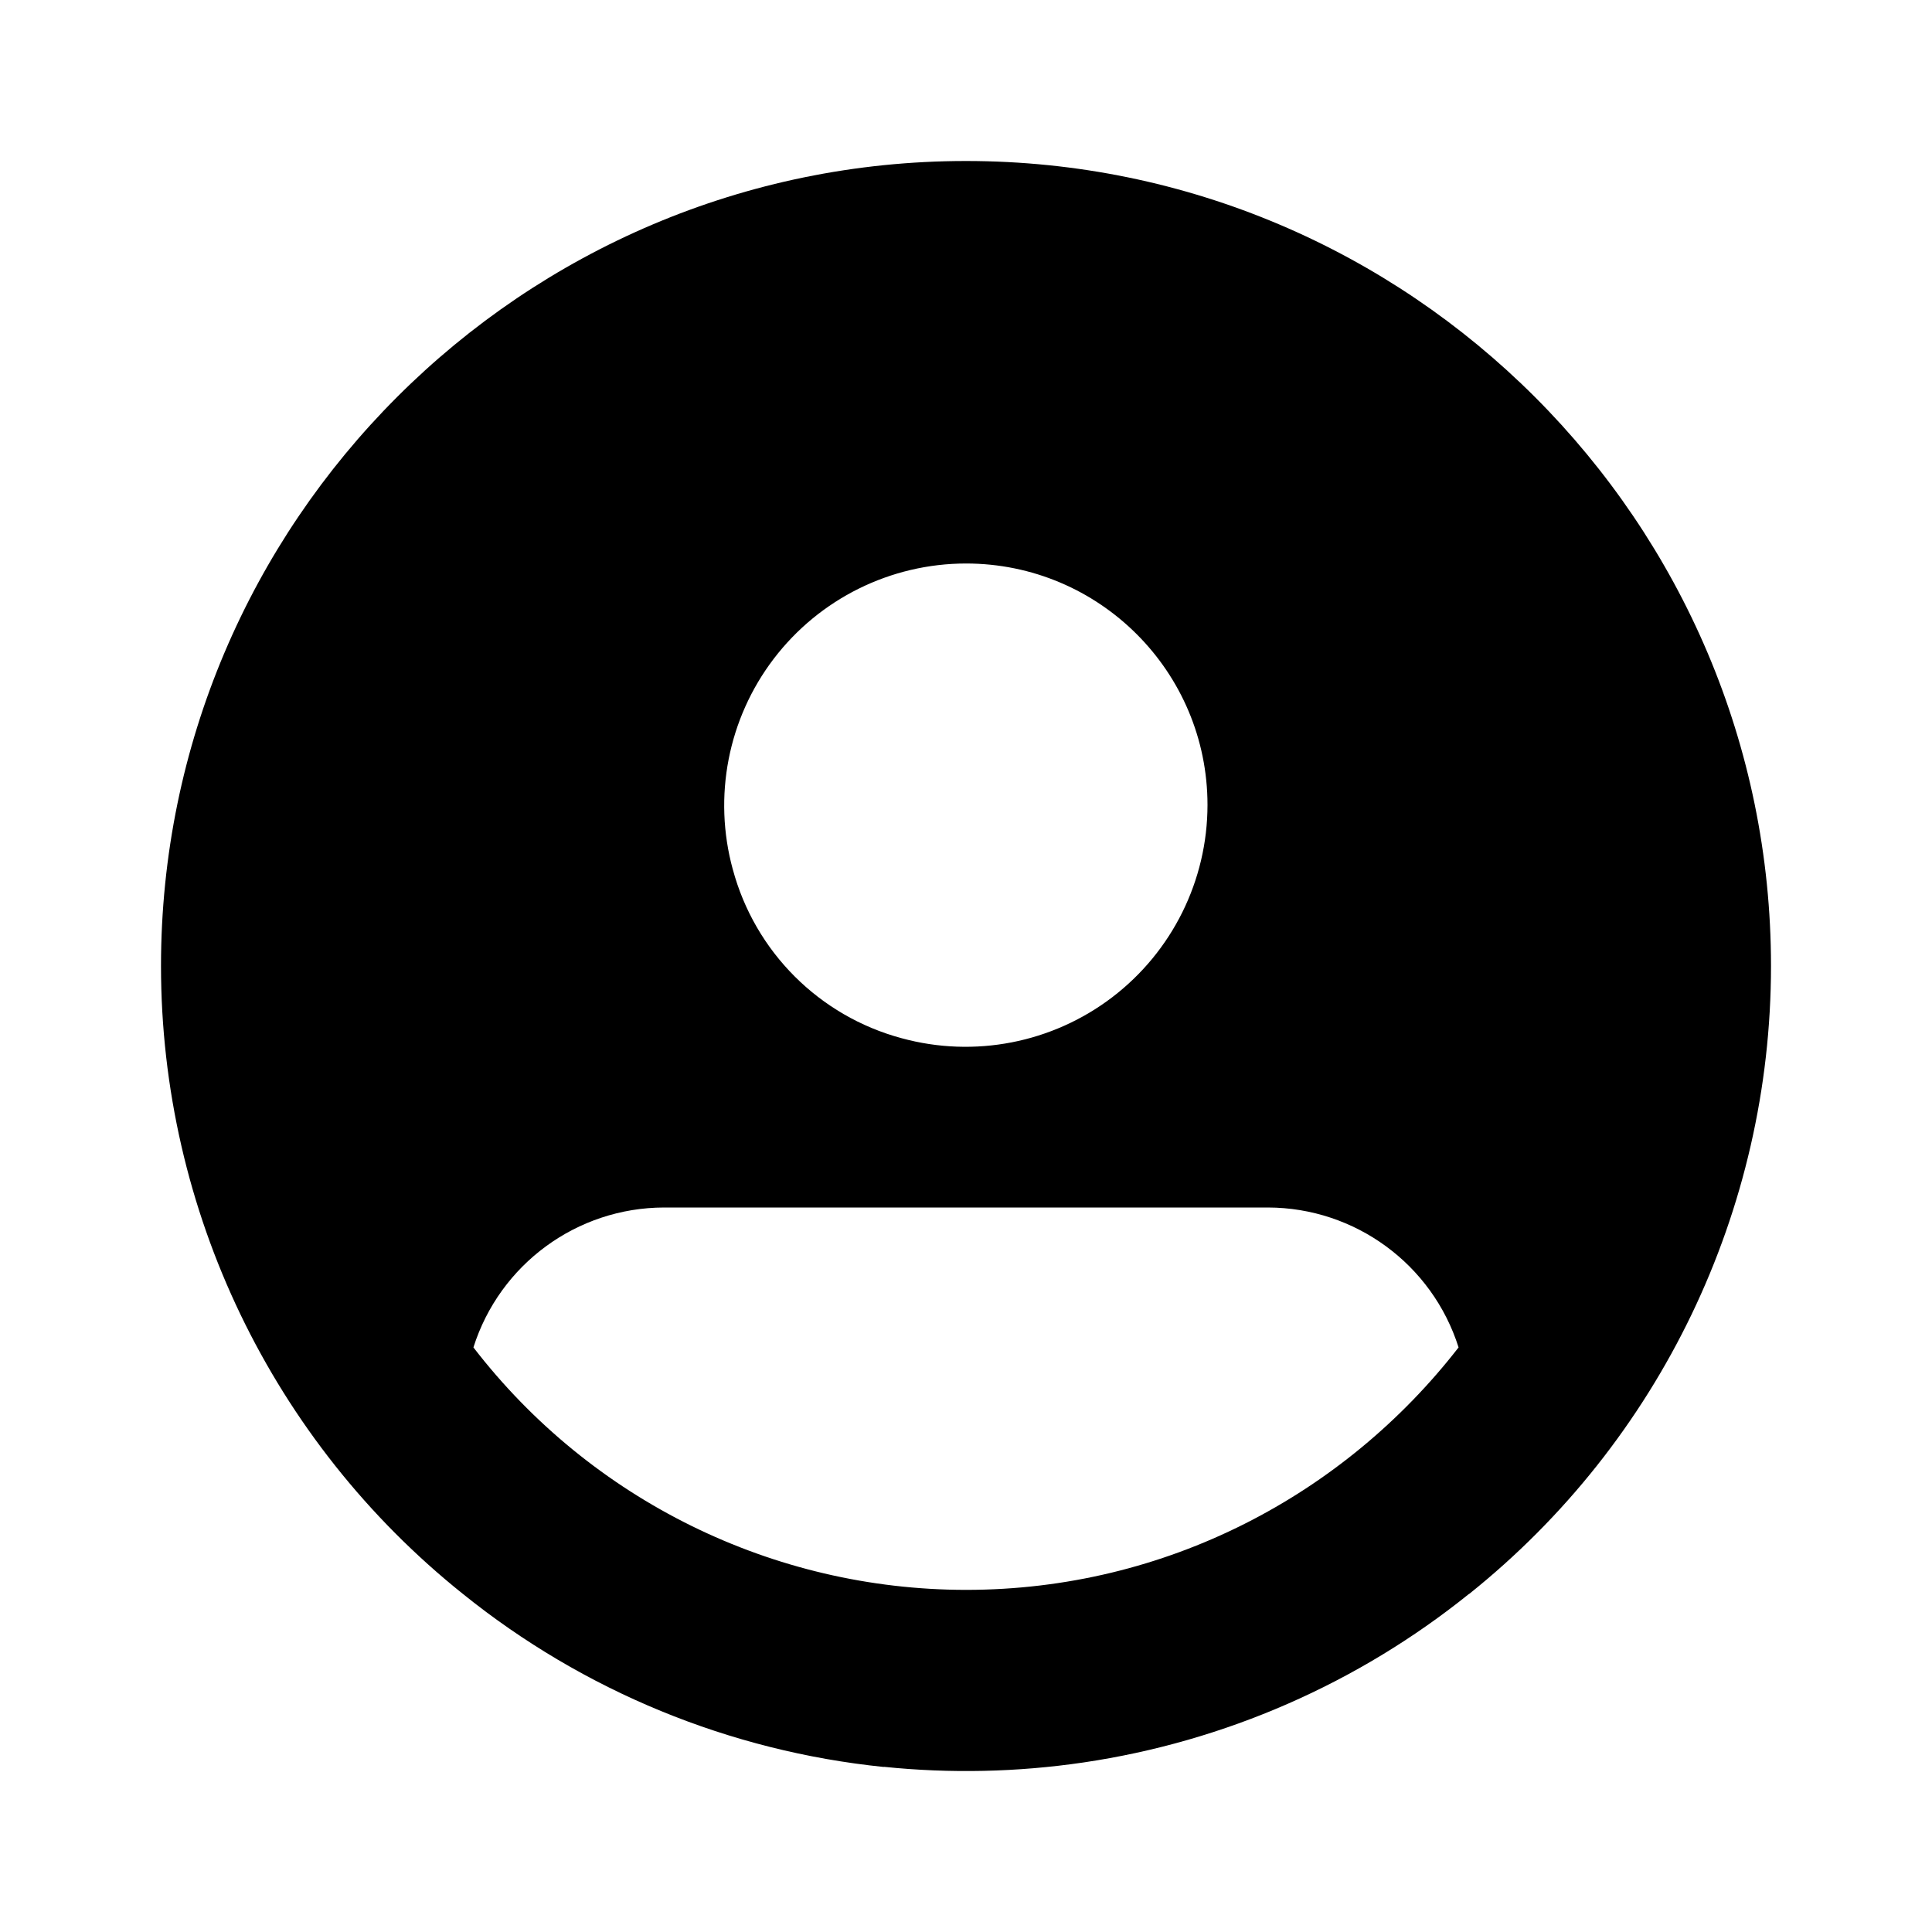
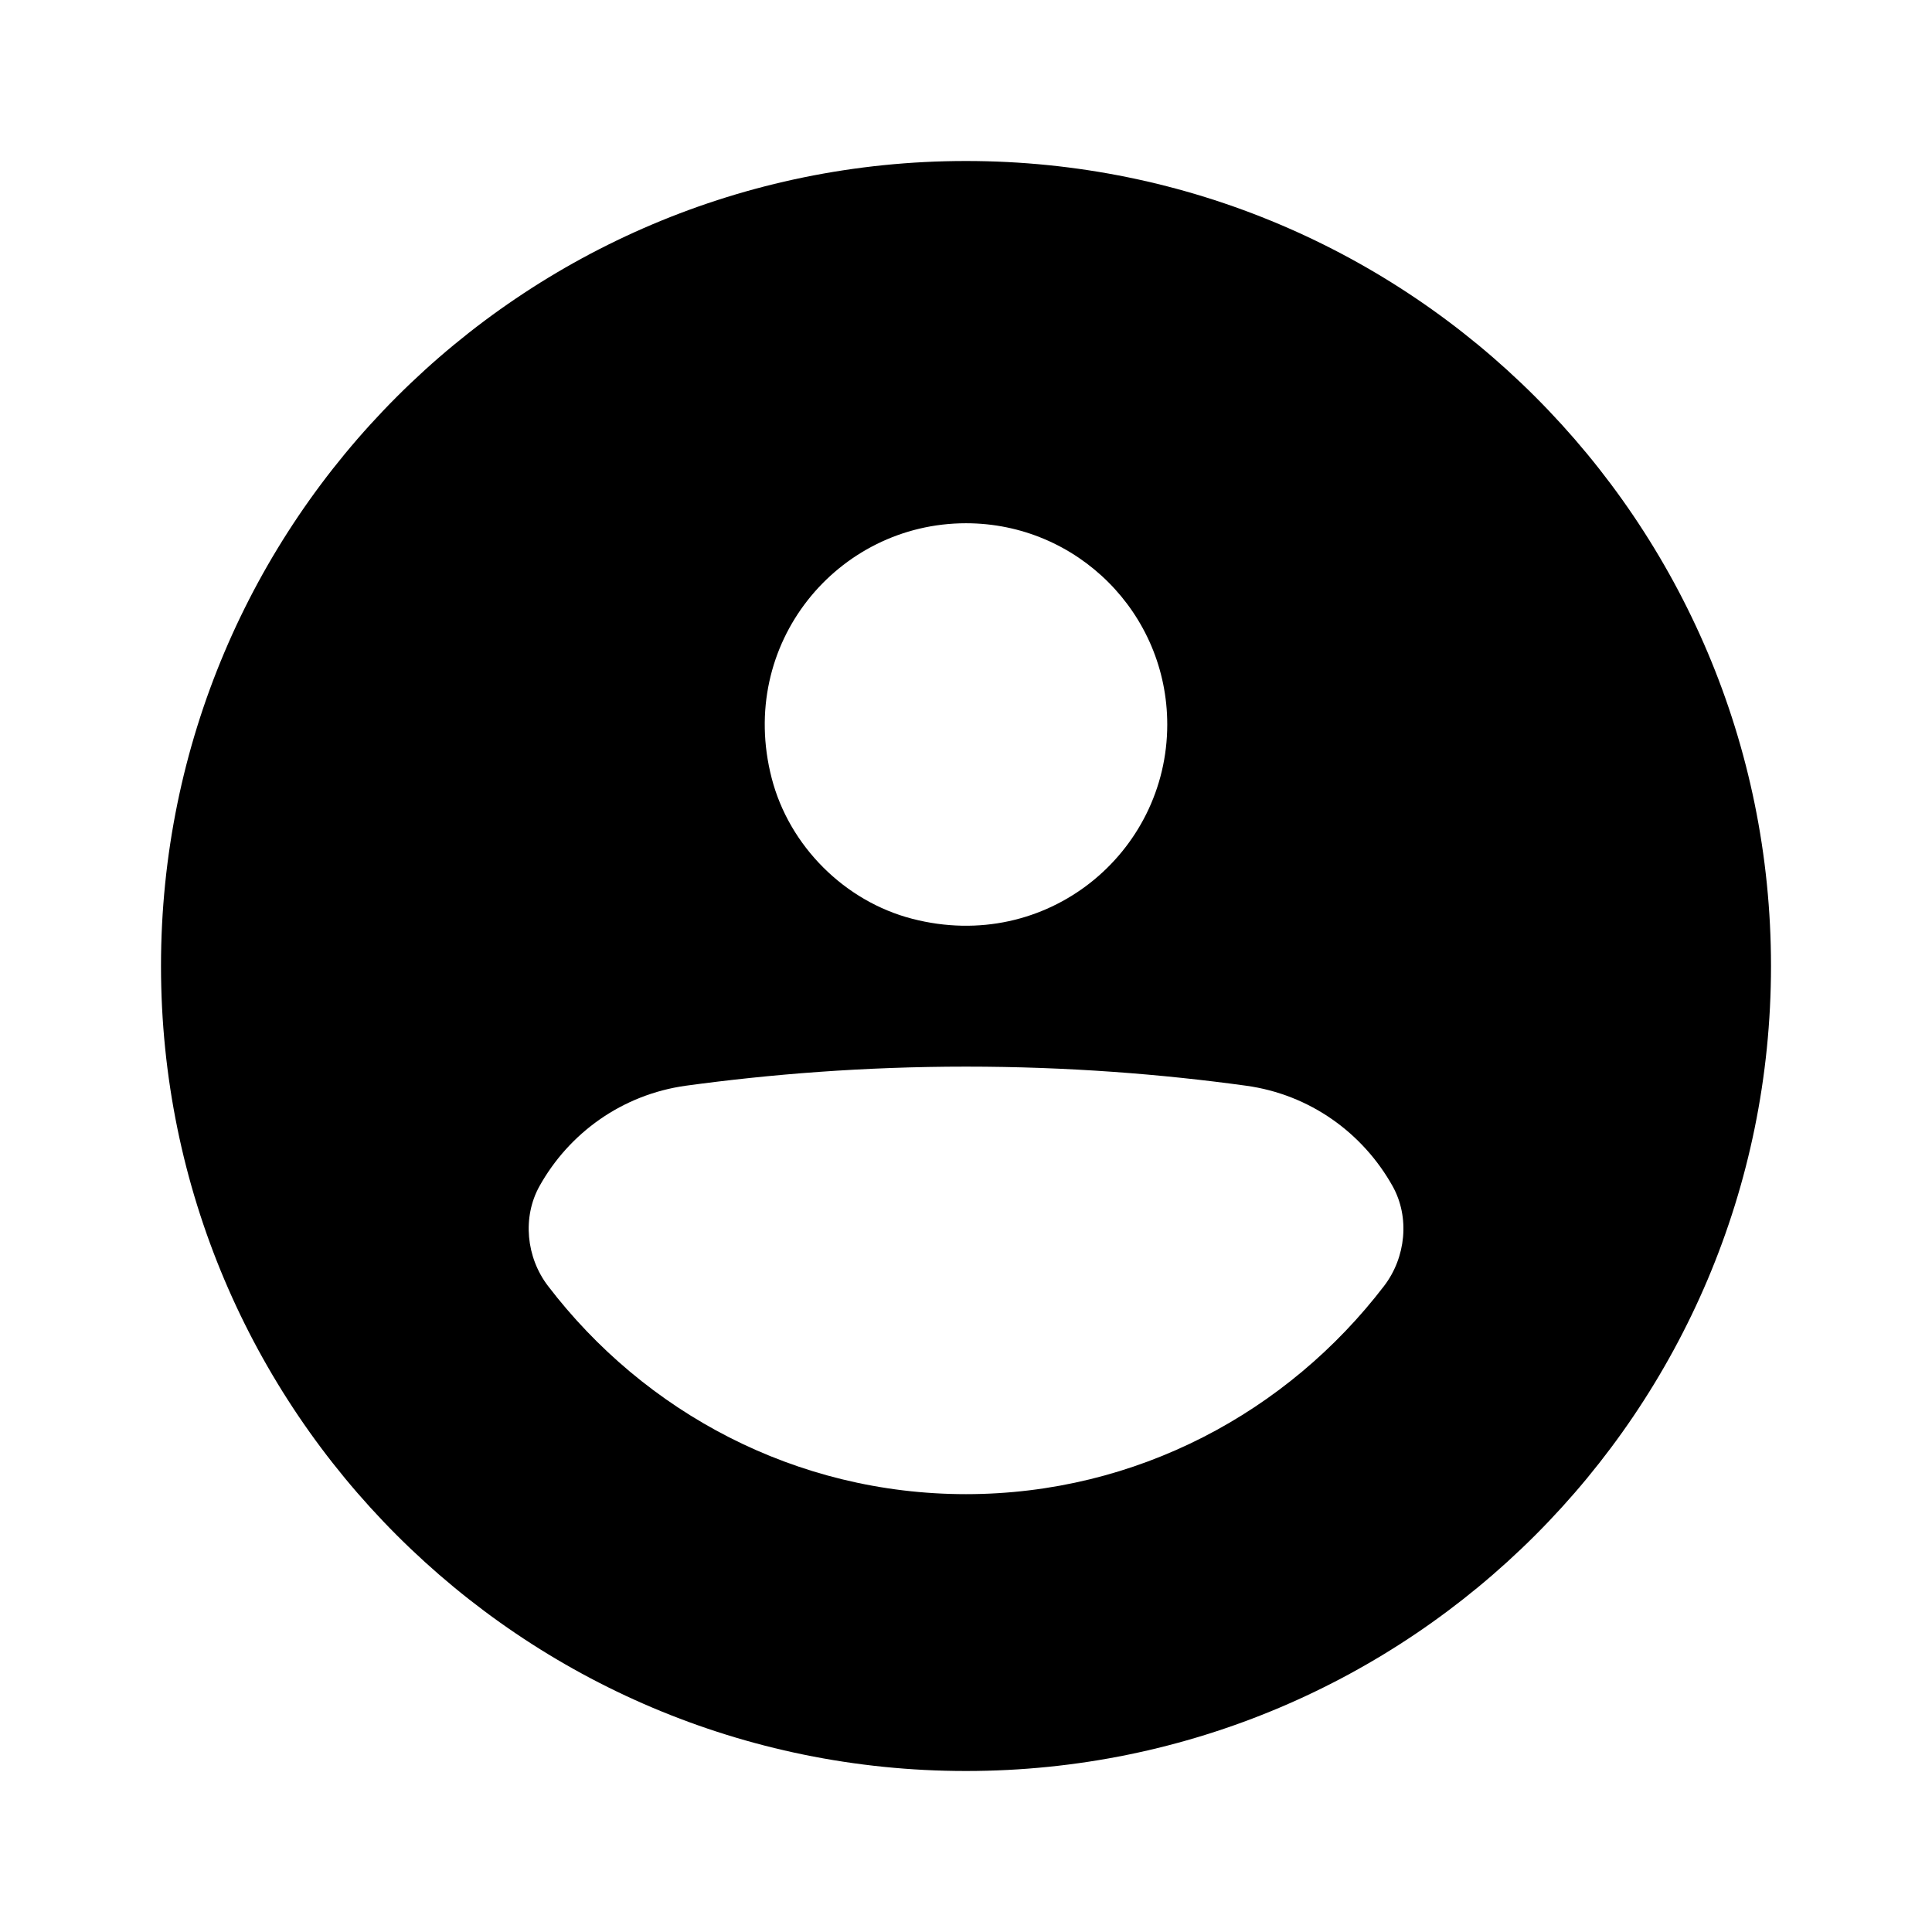
- <svg xmlns="http://www.w3.org/2000/svg" width="24" height="24" fill="none">
-   <path fill="#000" fill-rule="evenodd" d="M10.979 21.948a10 10 0 0 0 2.48-.054 9.96 9.96 0 0 0 4.791-2.095v.002A9.99 9.99 0 0 0 22 12c0-5.514-4.486-10-10-10S2 6.486 2 12a9.99 9.99 0 0 0 3.75 7.8 9.95 9.95 0 0 0 5.229 2.15zM9.103 10.8A3.006 3.006 0 0 1 12 7a3 3 0 0 1 3 3 3.006 3.006 0 0 1-3.8 2.897 2.97 2.97 0 0 1-2.097-2.098zM12 19.75c2.488 0 4.7-1.183 6.119-3.012A2.49 2.49 0 0 0 15.75 15h-7.5a2.49 2.49 0 0 0-2.369 1.738A7.73 7.73 0 0 0 12 19.75" clip-rule="evenodd" />
+ <svg xmlns="http://www.w3.org/2000/svg" width="24" height="24" viewBox="0 0 24 24" fill="none">
+   <path fill-rule="evenodd" clip-rule="evenodd" d="M12 2C17.523 2 22 6.477 22 12C22 17.523 17.523 22 12 22C6.477 22 2 17.523 2 12C2 6.477 6.477 2 12 2ZM12.001 13.25C10.73 13.25 9.562 13.345 8.521 13.487C7.728 13.597 7.07 14.075 6.702 14.734C6.486 15.122 6.537 15.621 6.807 15.974C8.004 17.541 9.88 18.56 12 18.561C14.121 18.56 15.996 17.54 17.194 15.974C17.464 15.621 17.516 15.122 17.299 14.734C16.93 14.075 16.273 13.596 15.479 13.487C14.439 13.344 13.272 13.25 12.001 13.25ZM12 6.5C10.403 6.5 9.155 7.998 9.586 9.666C9.803 10.508 10.492 11.197 11.334 11.414C13.002 11.845 14.5 10.597 14.5 9C14.5 7.619 13.381 6.5 12 6.5Z" fill="black" />
</svg>
